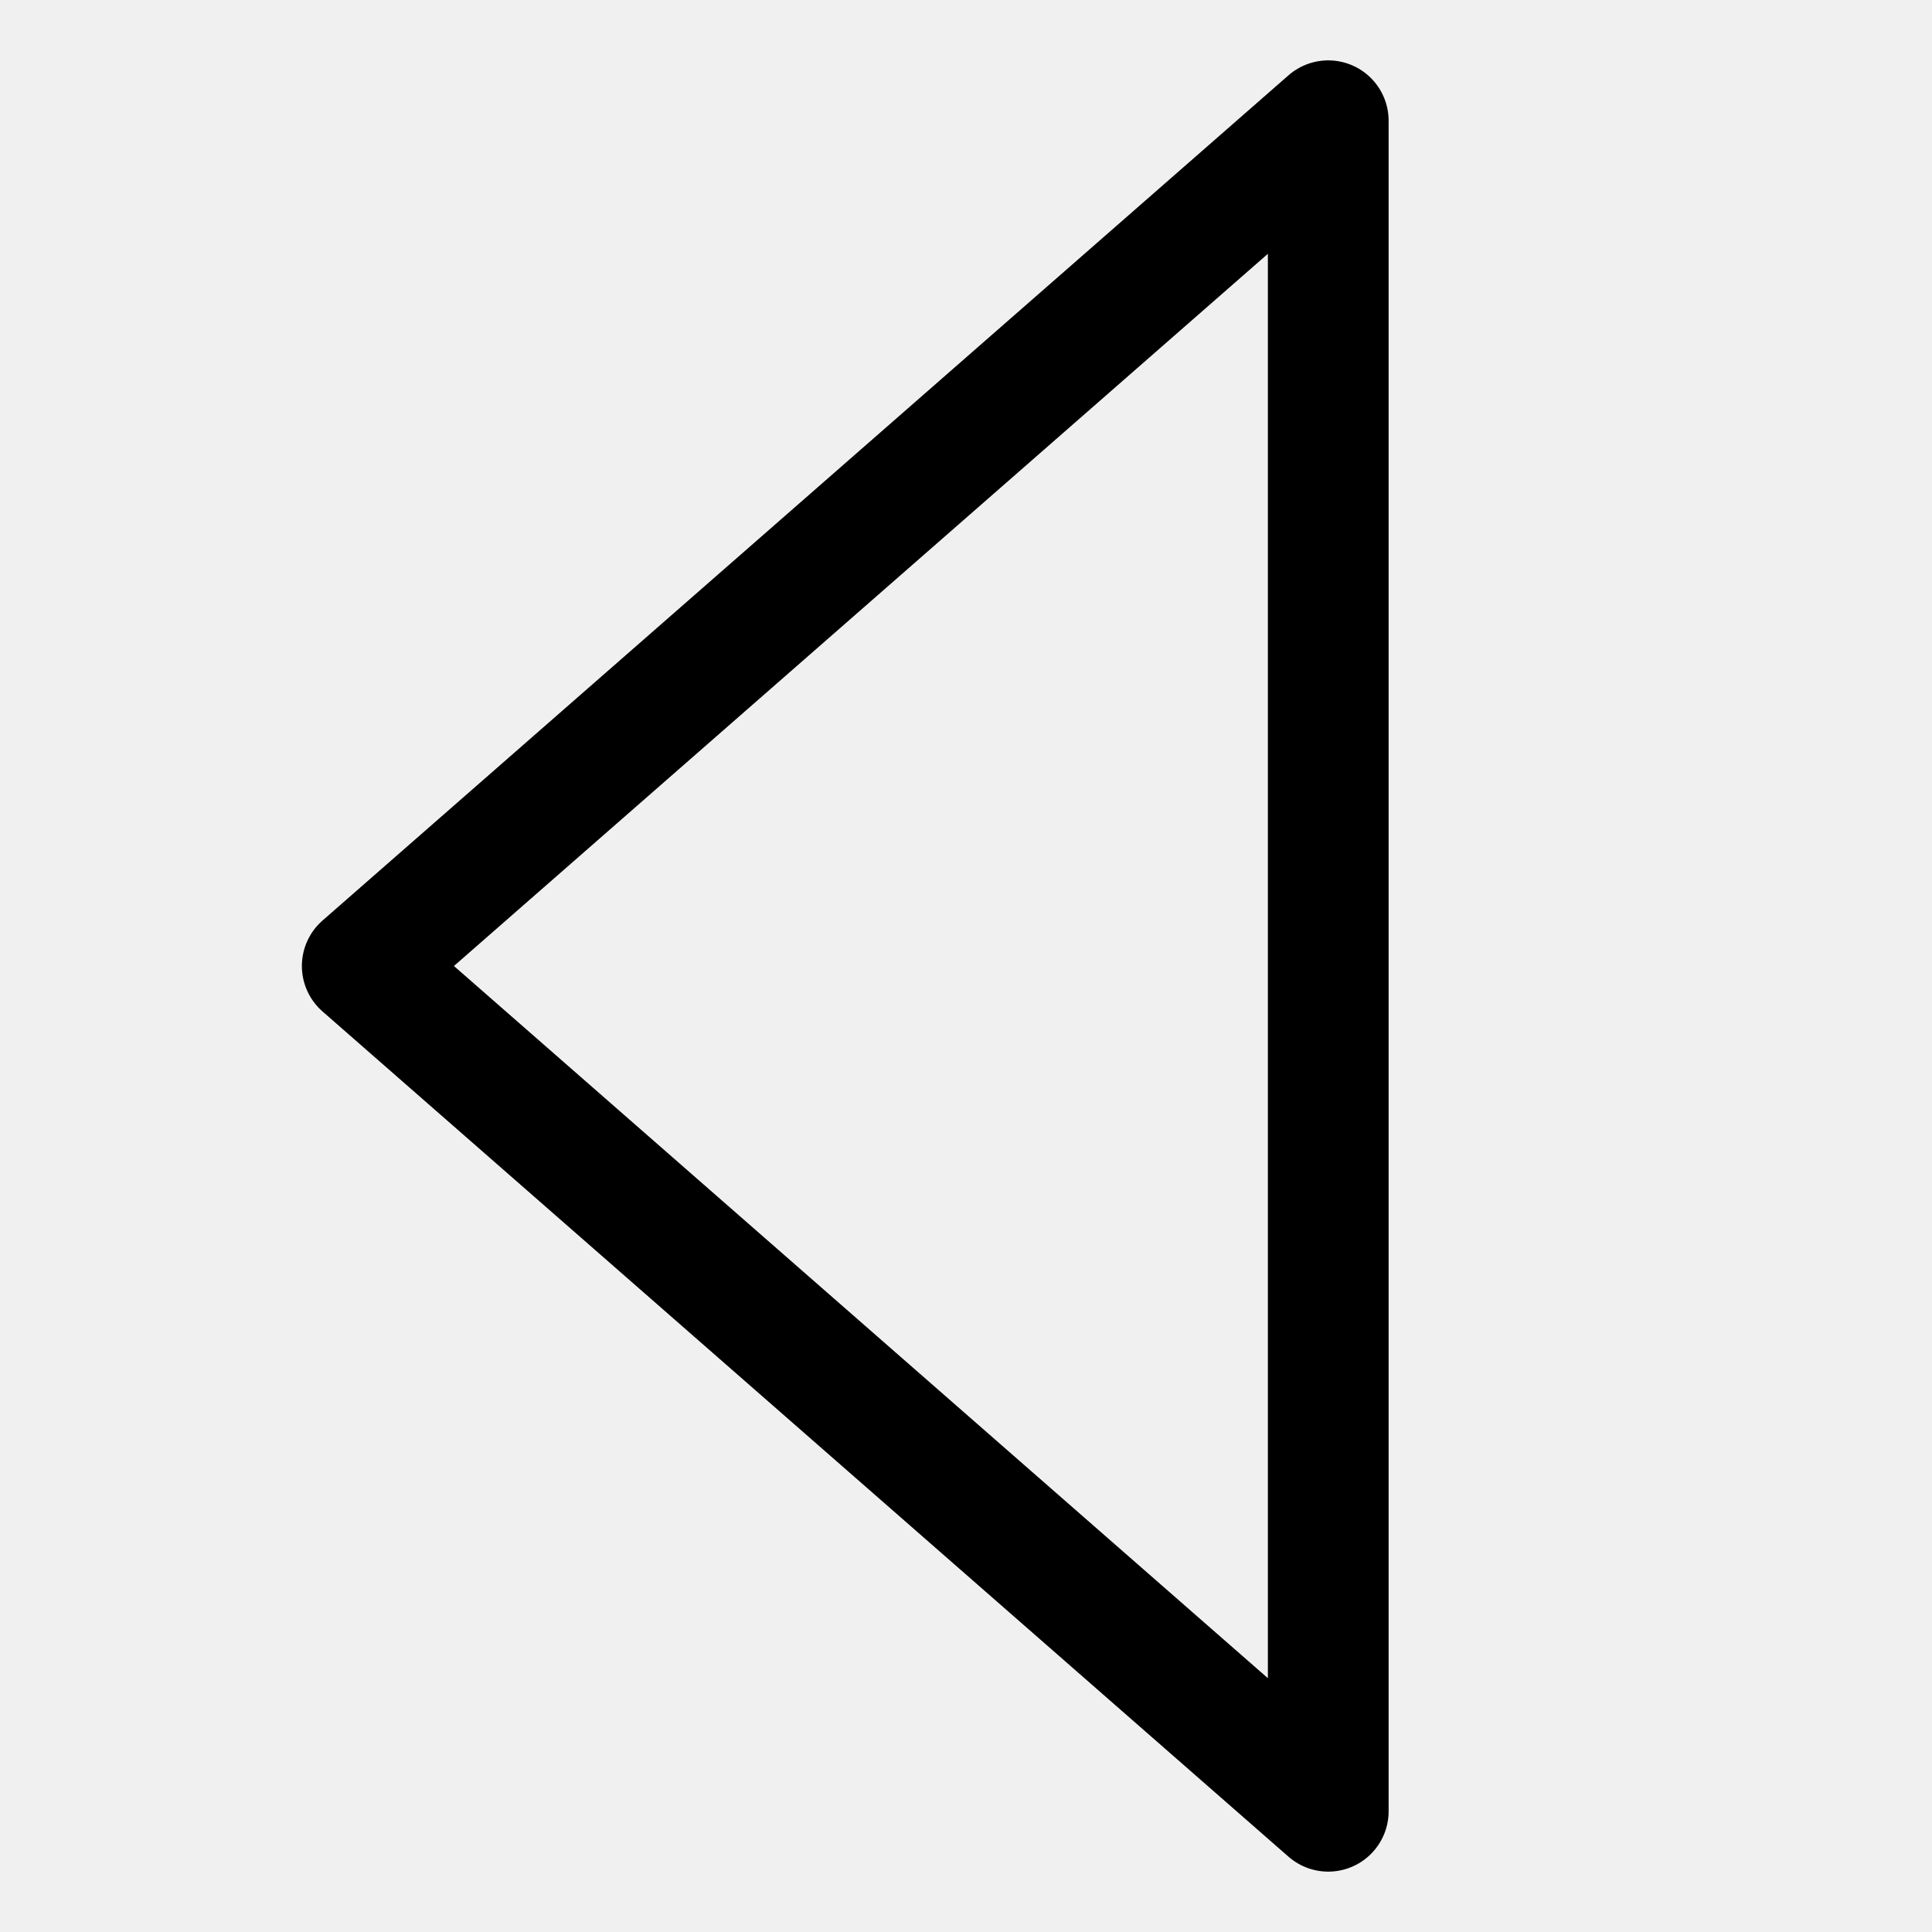
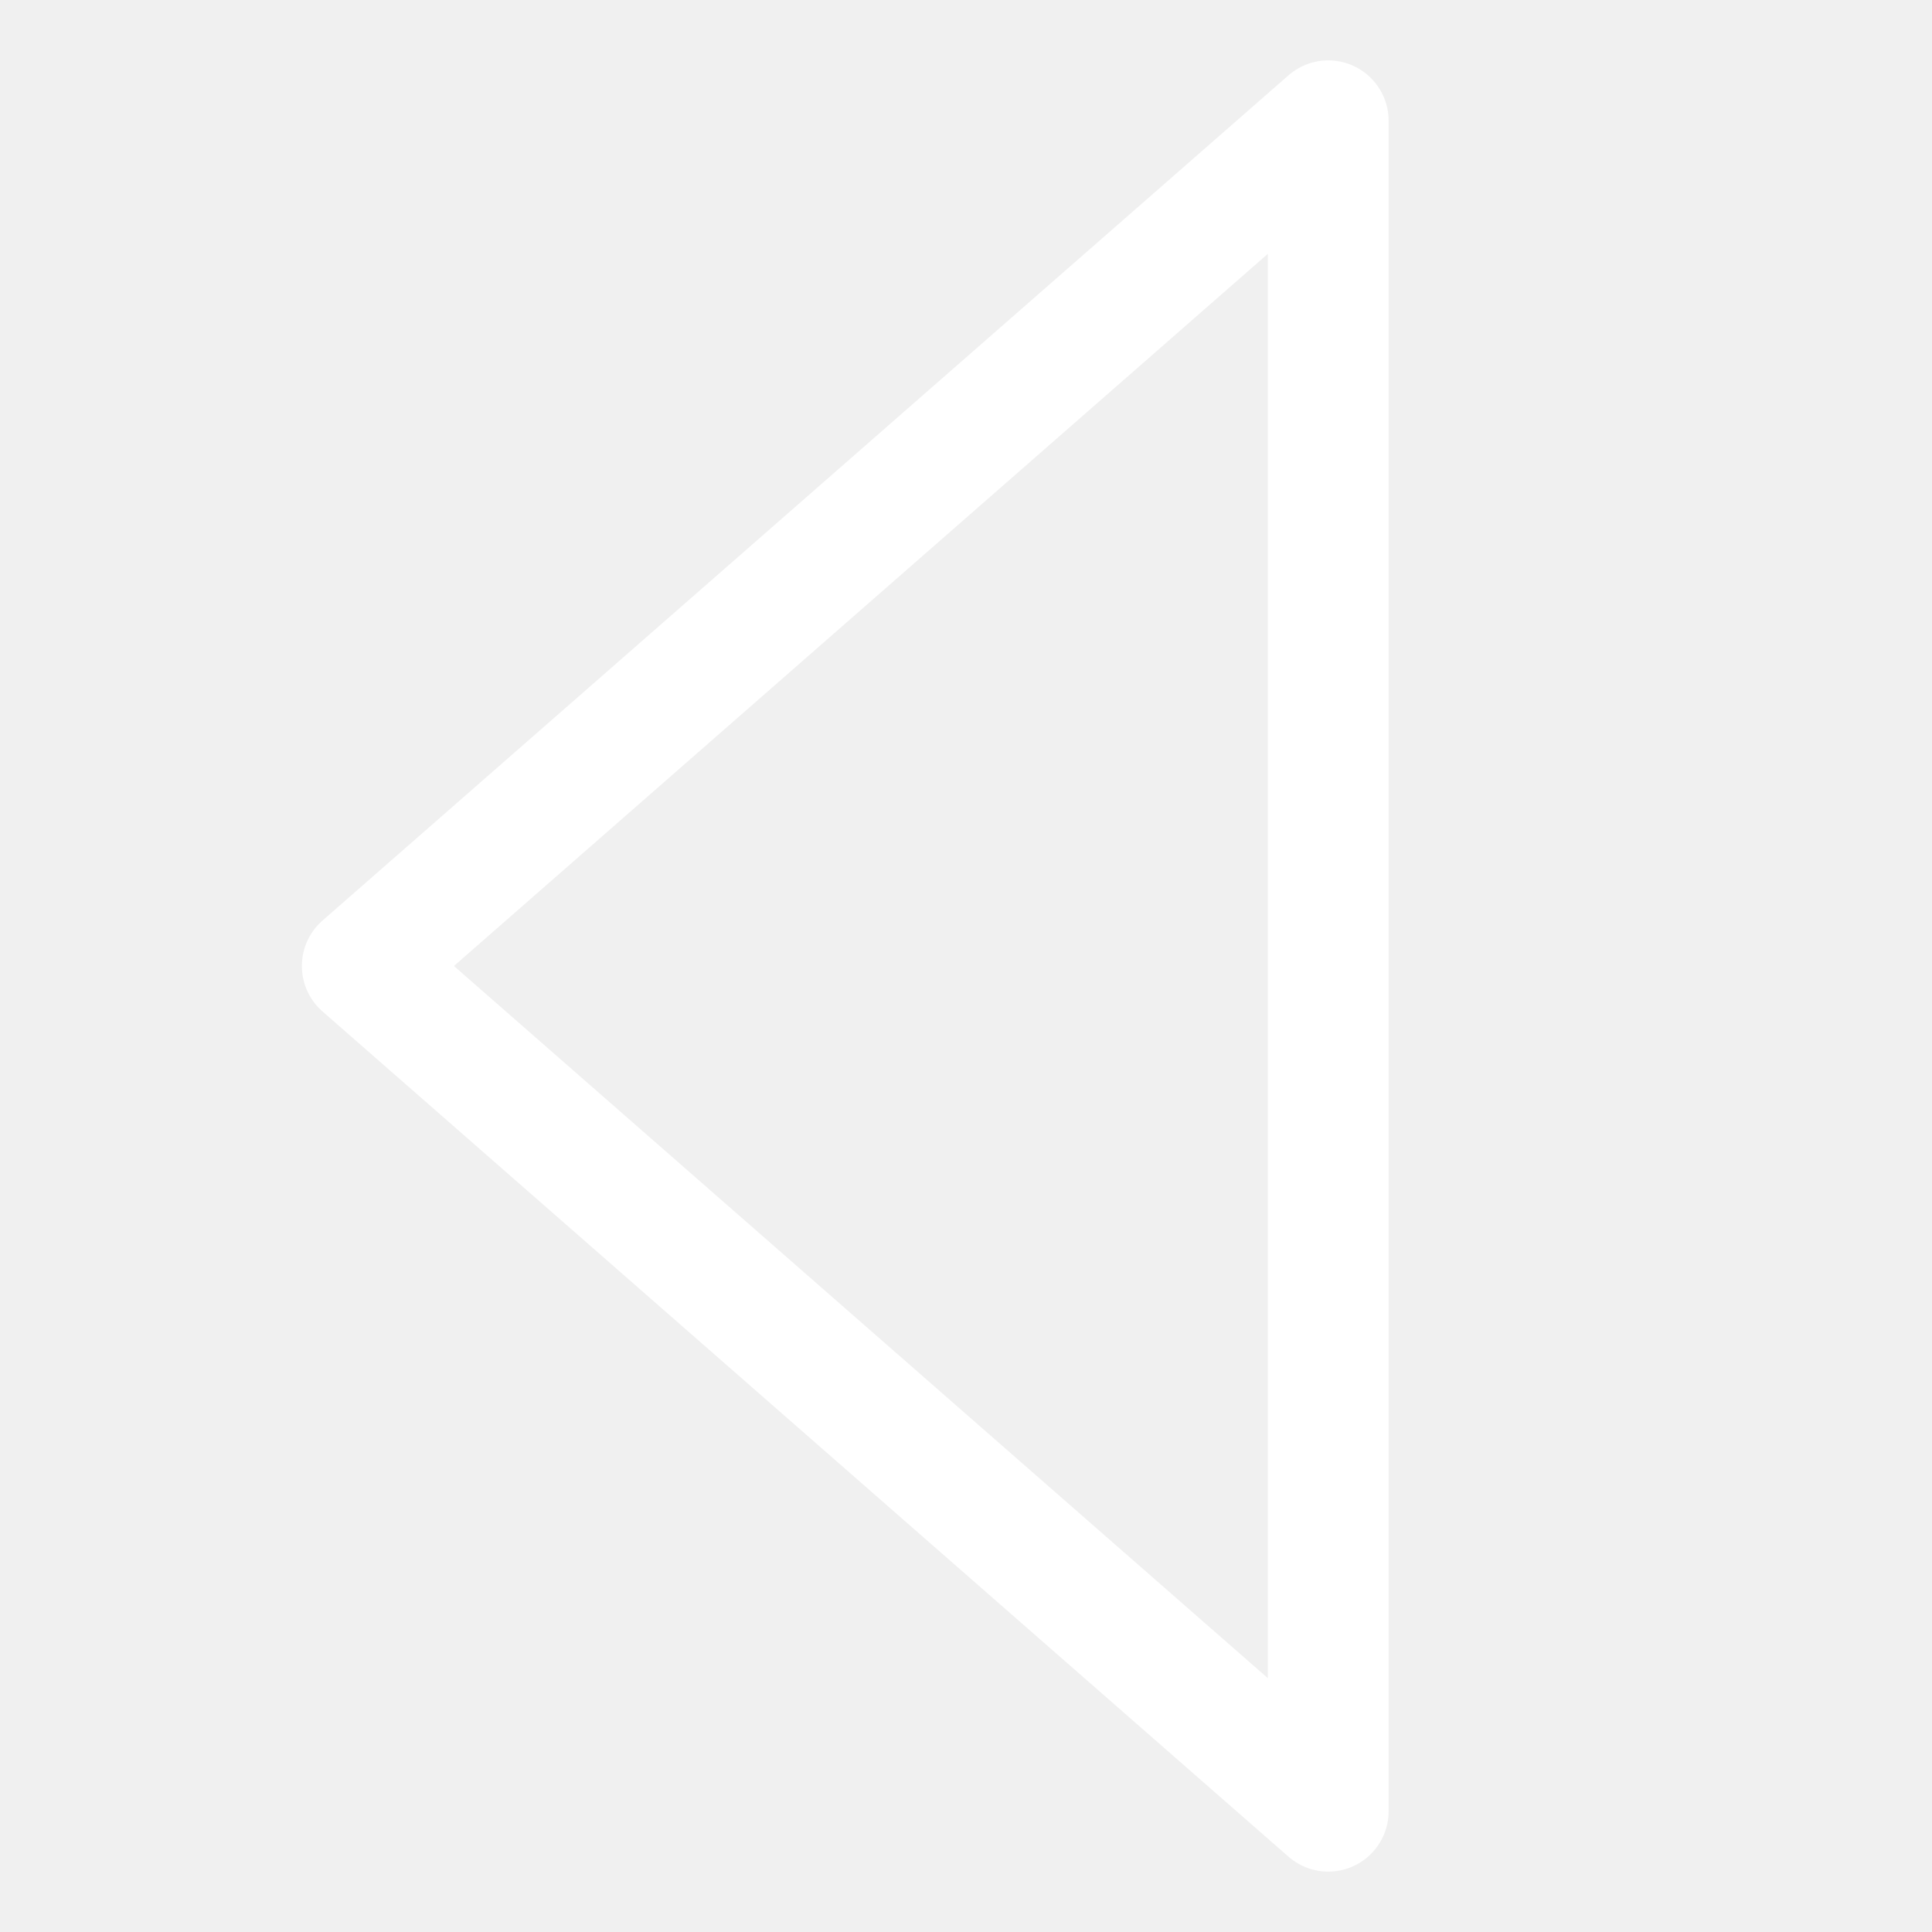
- <svg xmlns="http://www.w3.org/2000/svg" id="i-caret-left" viewBox="0 0 32 32" width="32" height="32" fill="none" stroke="currentcolor" stroke-linecap="round" stroke-linejoin="round" stroke-width="2">
+ <svg xmlns="http://www.w3.org/2000/svg" id="i-caret-left" viewBox="0 0 32 32" width="32" height="32" fill="none" stroke="white" stroke-linecap="round" stroke-linejoin="round" stroke-width="2">
  <path d="M22 30 L6 16 22 2 Z" />
</svg>
